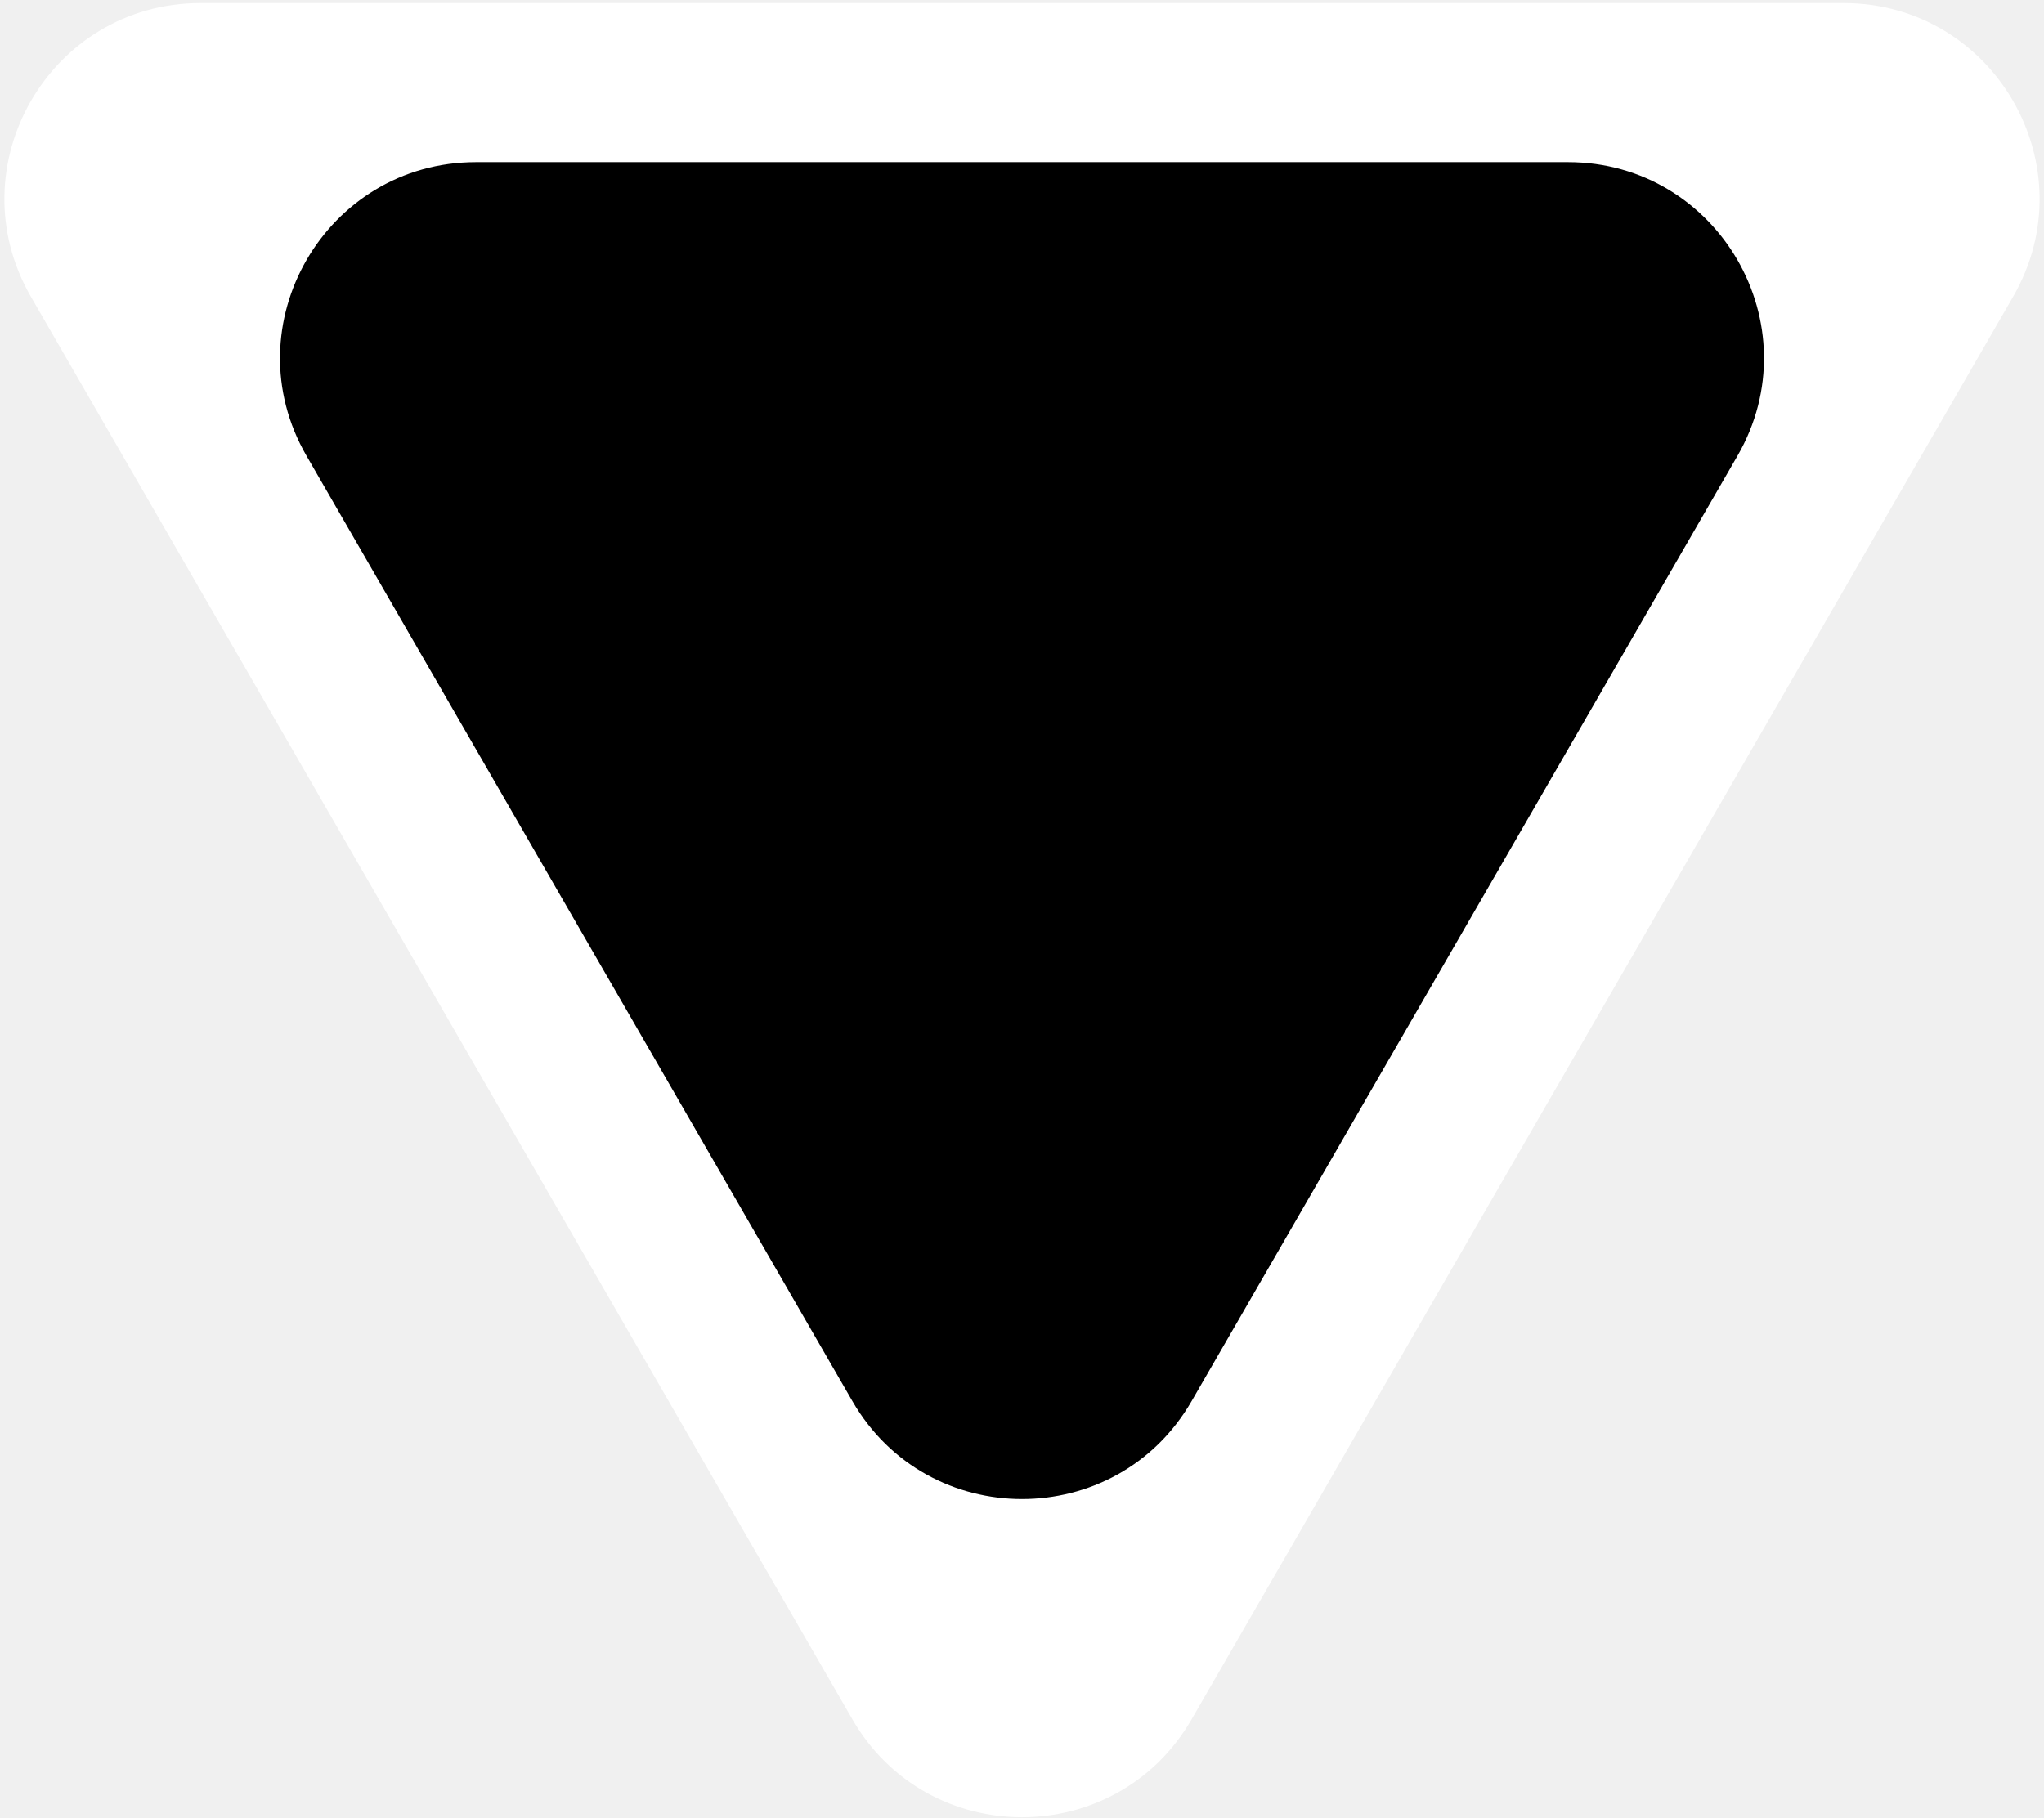
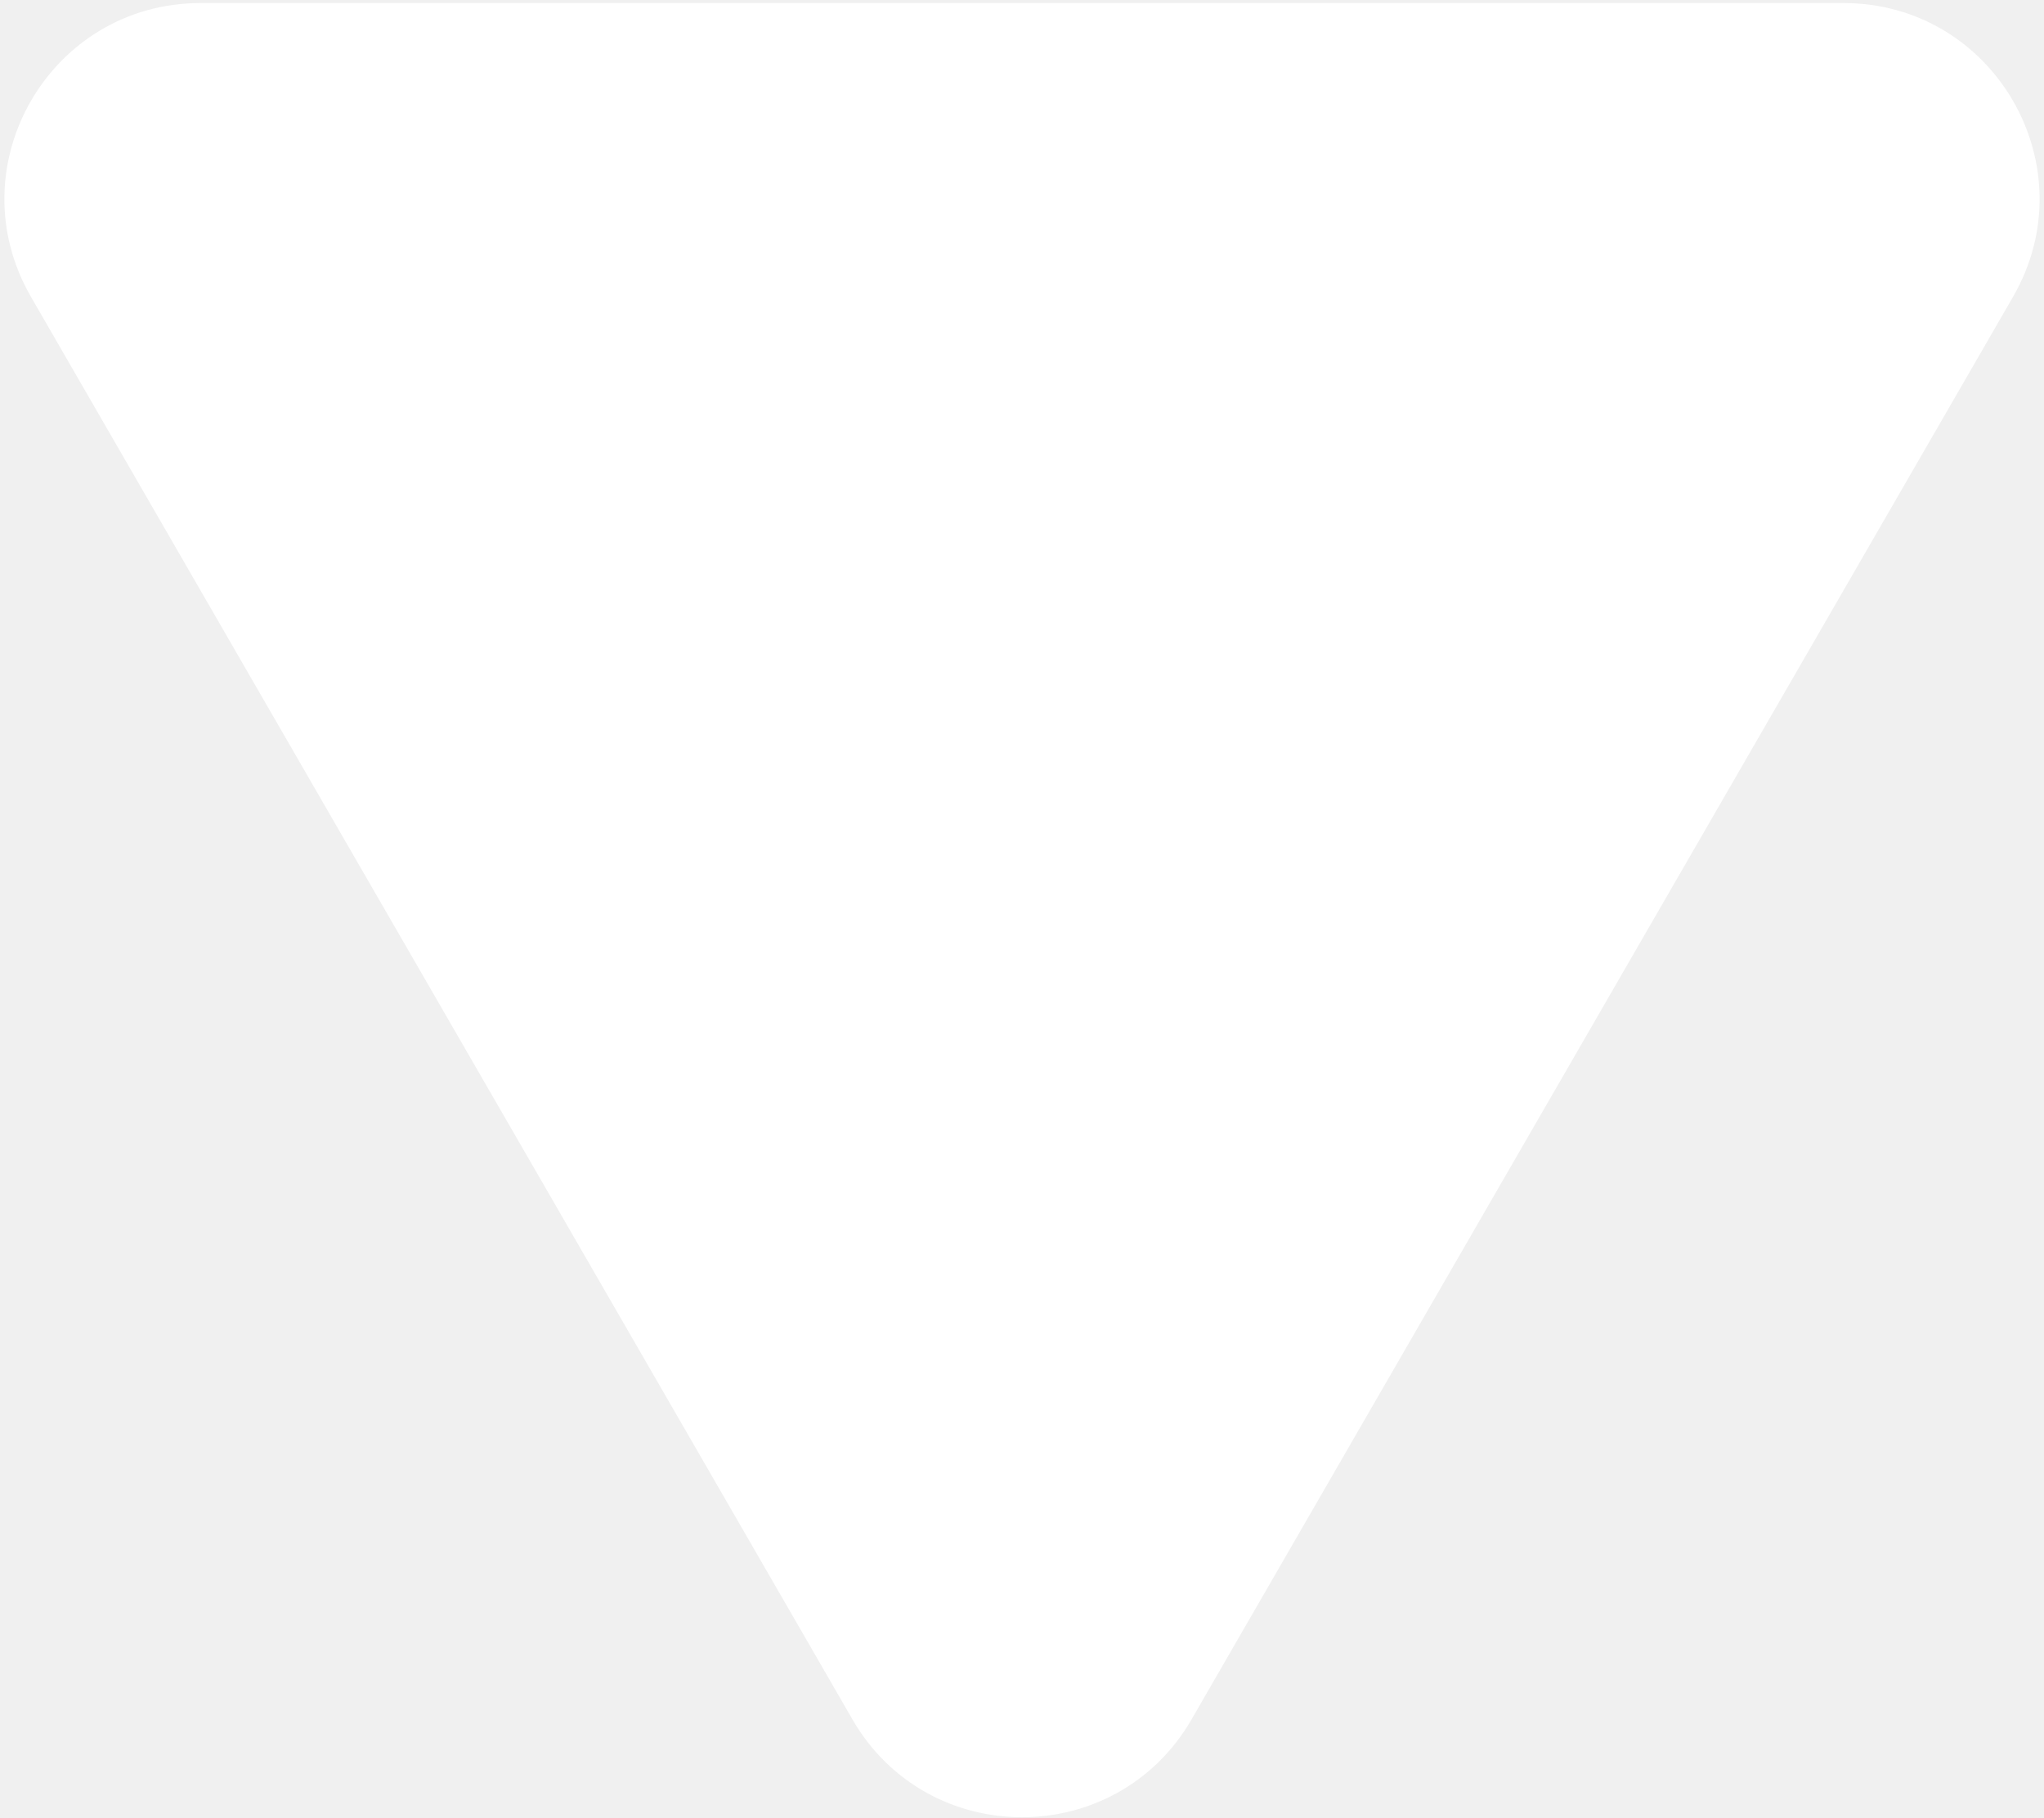
<svg xmlns="http://www.w3.org/2000/svg" width="334" height="297" viewBox="0 0 334 297" fill="none">
  <path d="M194.713 281C182.396 302.333 151.604 302.333 139.287 281L5.053 48.5C-7.264 27.167 8.132 0.5 32.766 0.5L301.234 0.5C325.868 0.5 341.264 27.167 328.947 48.5L194.713 281Z" fill="white" />
-   <path d="M194.713 229C182.396 250.333 151.604 250.333 139.287 229L50.087 74.5C37.77 53.167 53.166 26.5 77.799 26.5H256.201C280.834 26.5 296.23 53.167 283.913 74.5L194.713 229Z" fill="black" />
+   <path d="M194.713 229C182.396 250.333 151.604 250.333 139.287 229L50.087 74.5C37.77 53.167 53.166 26.5 77.799 26.5H256.201C280.834 26.5 296.23 53.167 283.913 74.5L194.713 229Z" fill="transparent" />
</svg>
